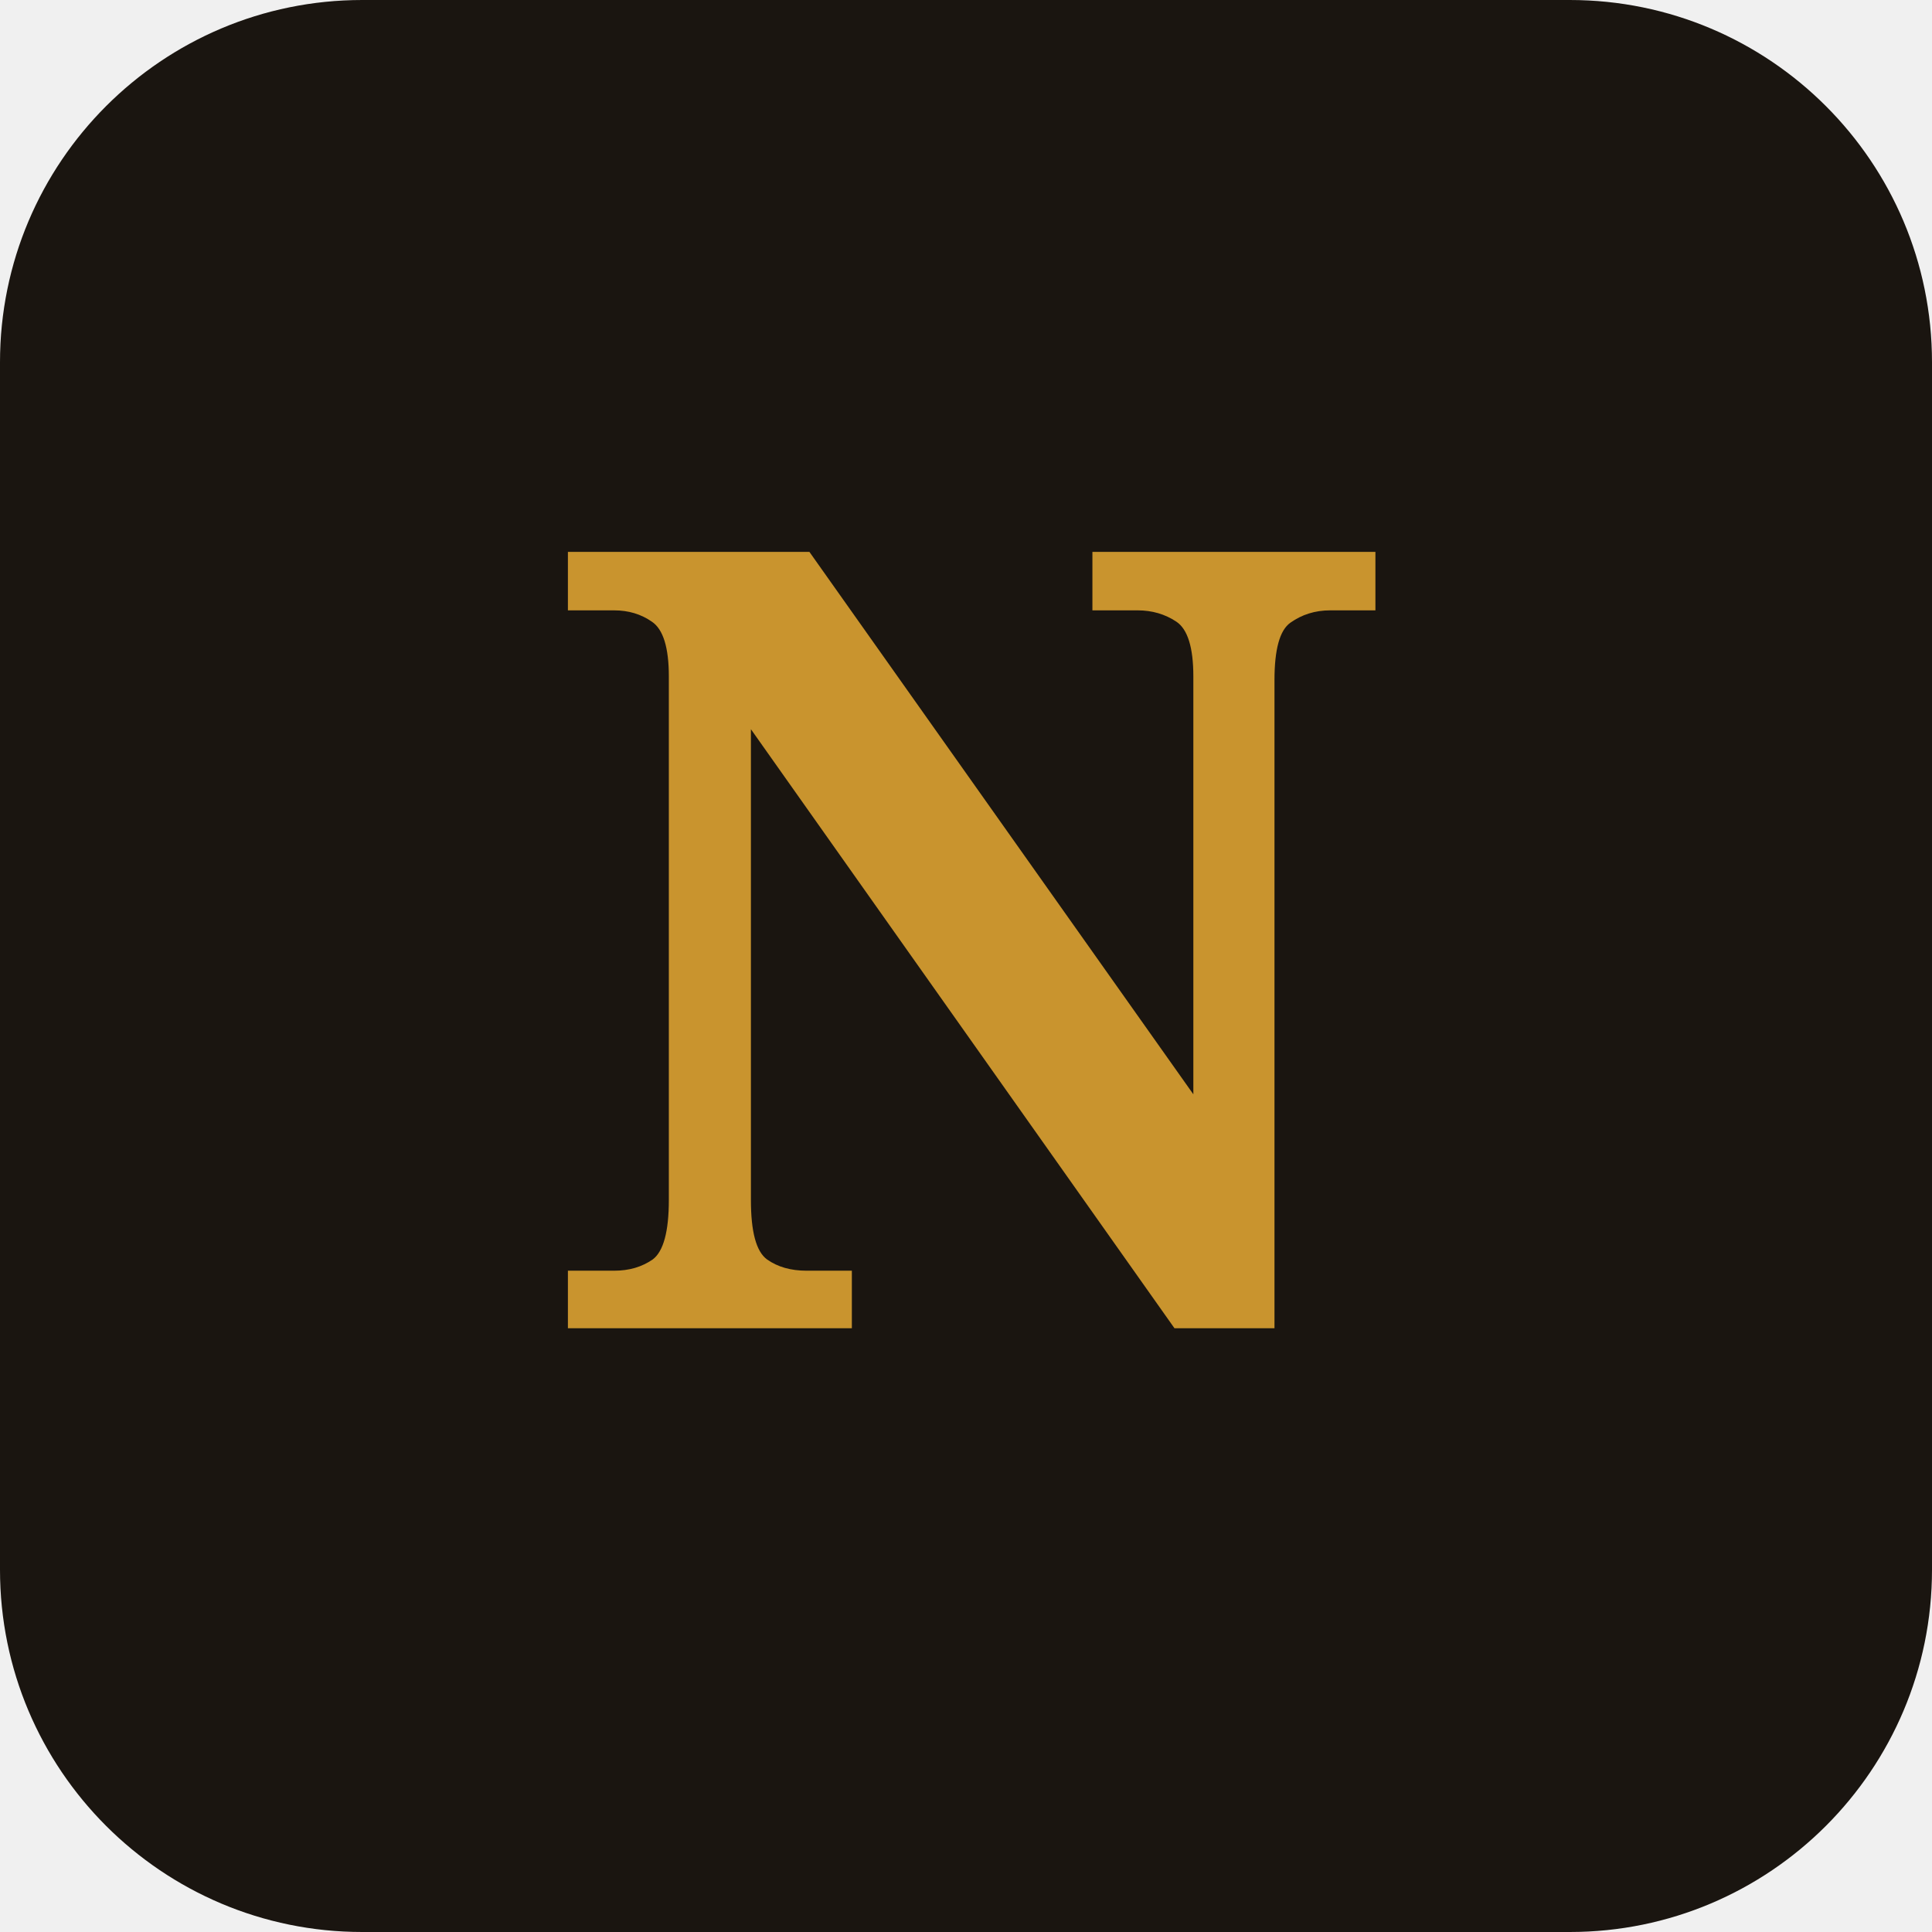
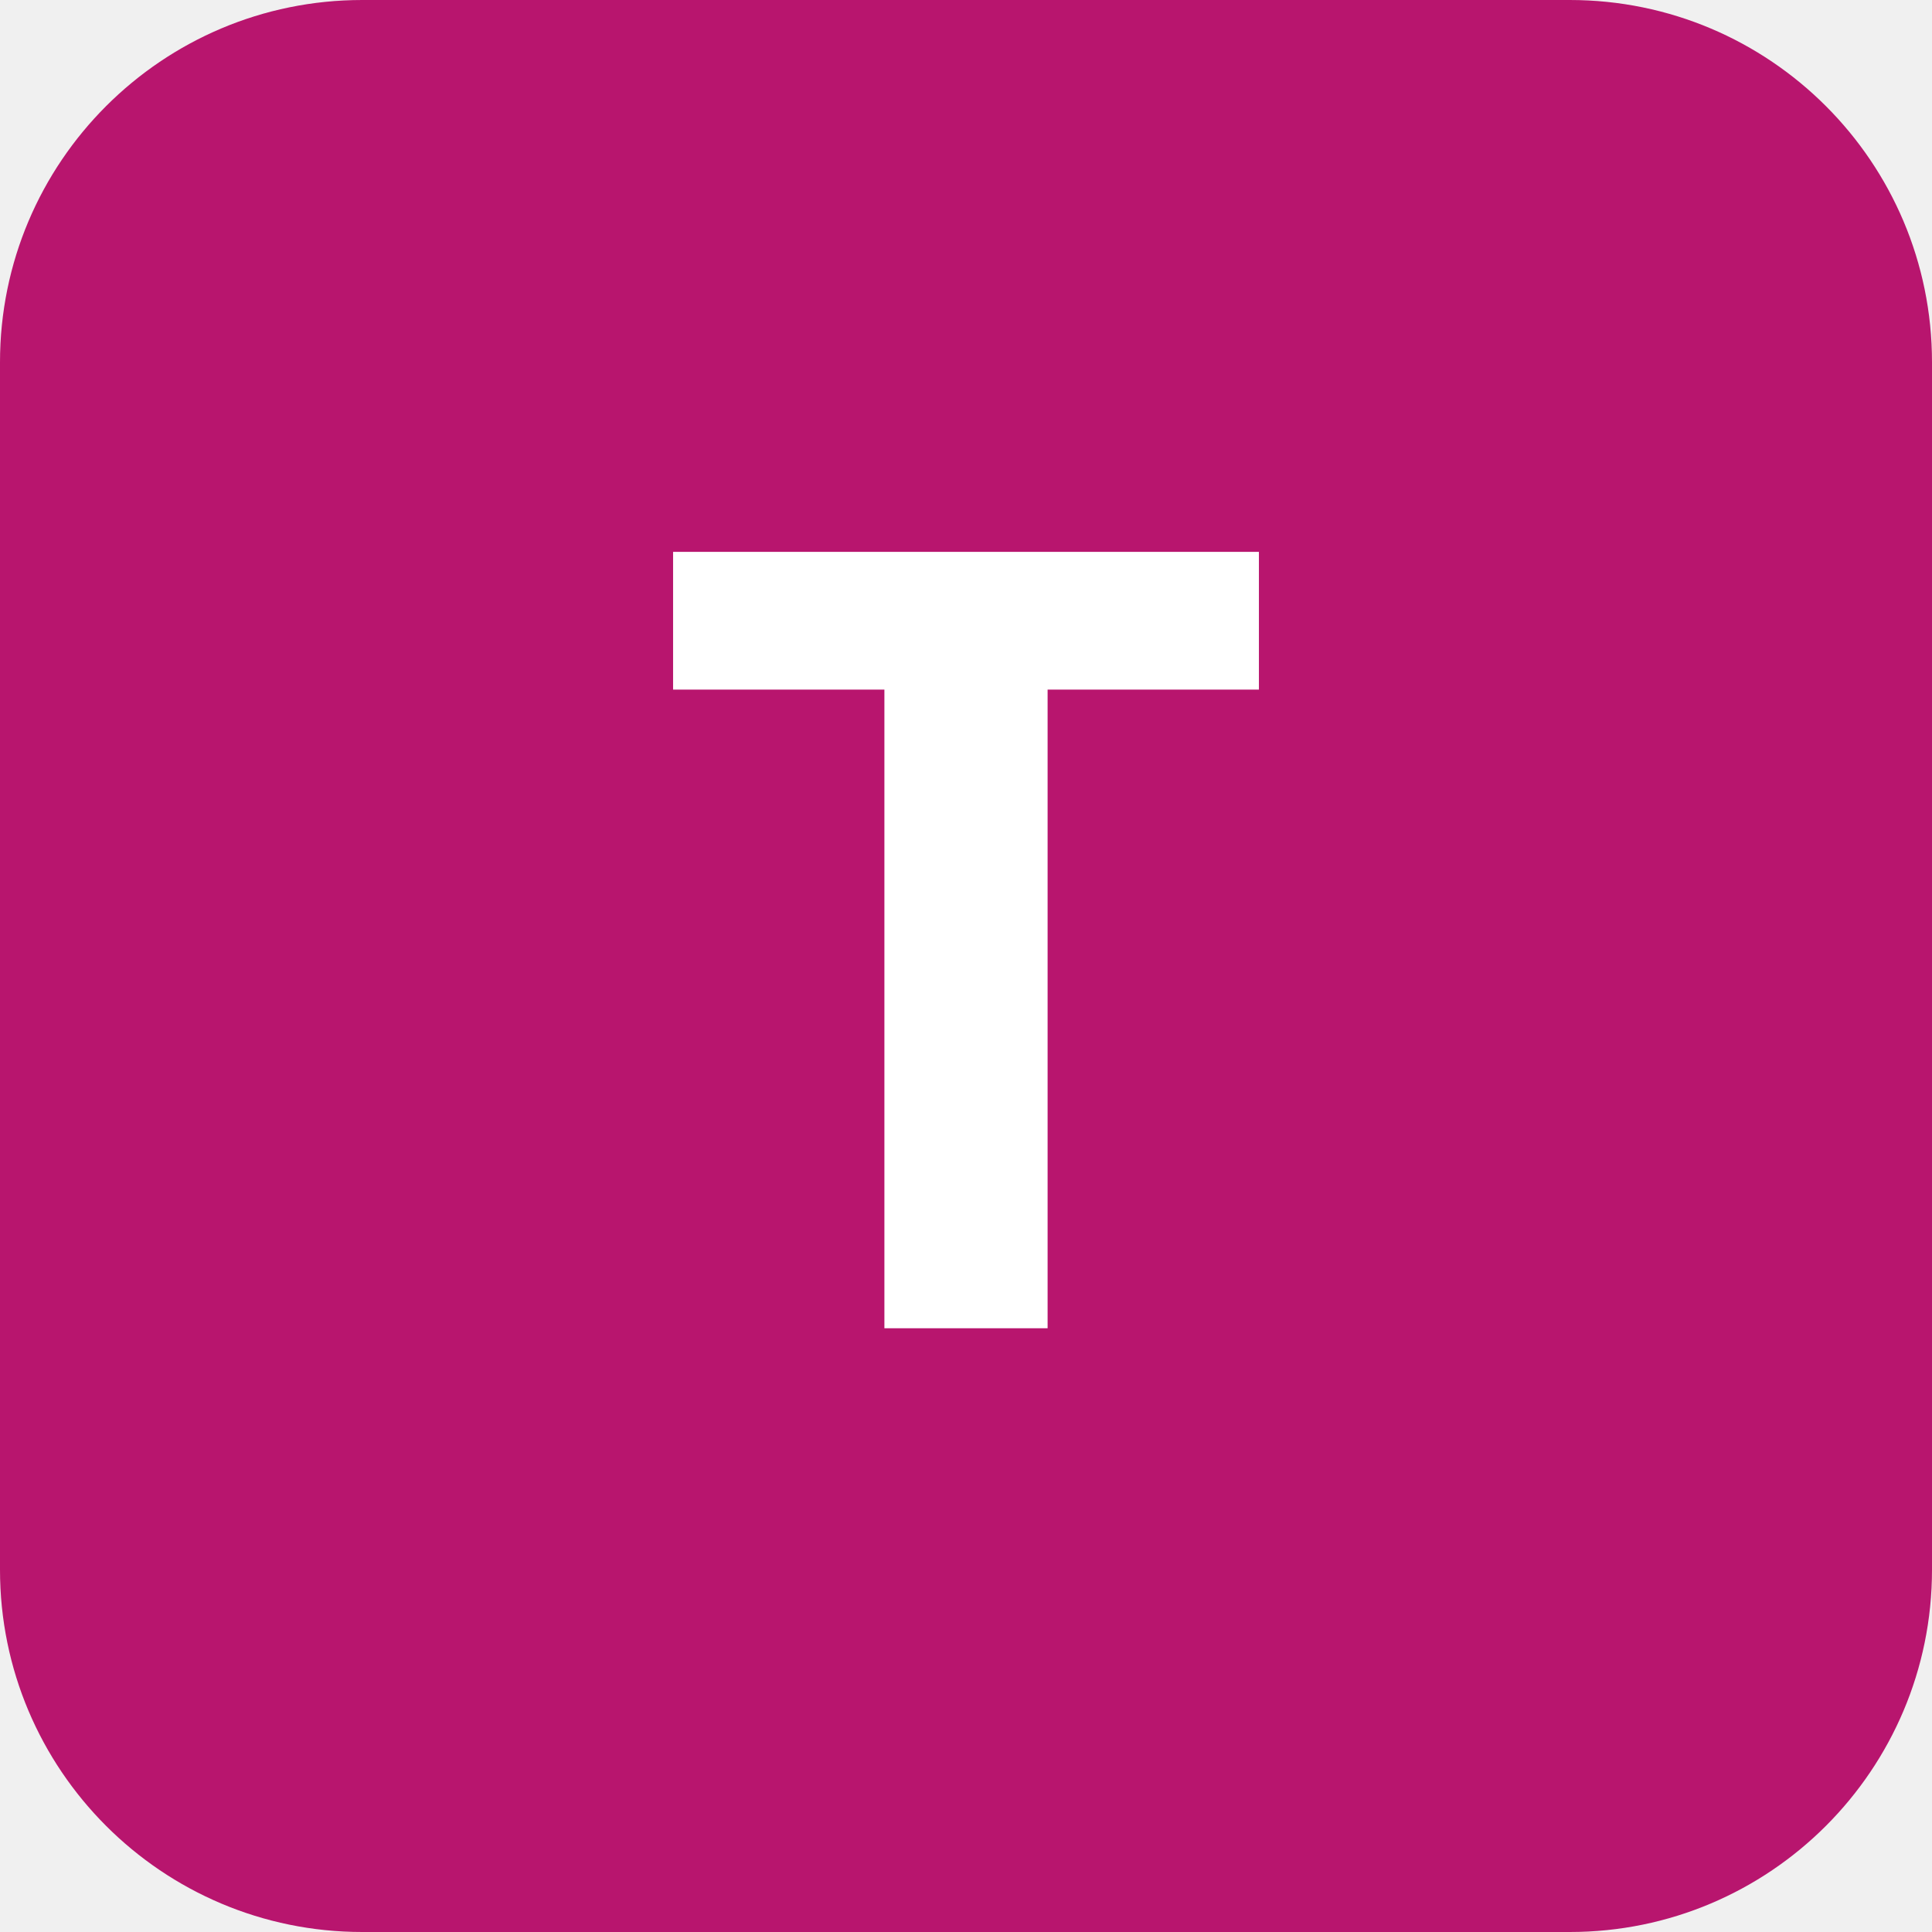
<svg xmlns="http://www.w3.org/2000/svg" viewBox="0 0 32 32">
-   <rect width="32" height="32" rx="6" fill="#1a1510" />
-   <text x="16" y="22" text-anchor="middle" font-family="Georgia, serif" font-size="18" font-weight="bold" fill="#c9942e">N</text>
+   <rect width="32" height="32" rx="6" fill="#b8156e" />
+   <text x="16" y="22" text-anchor="middle" font-family="system-ui, sans-serif" font-size="18" font-weight="bold" fill="#ffffff">T</text>
</svg>
